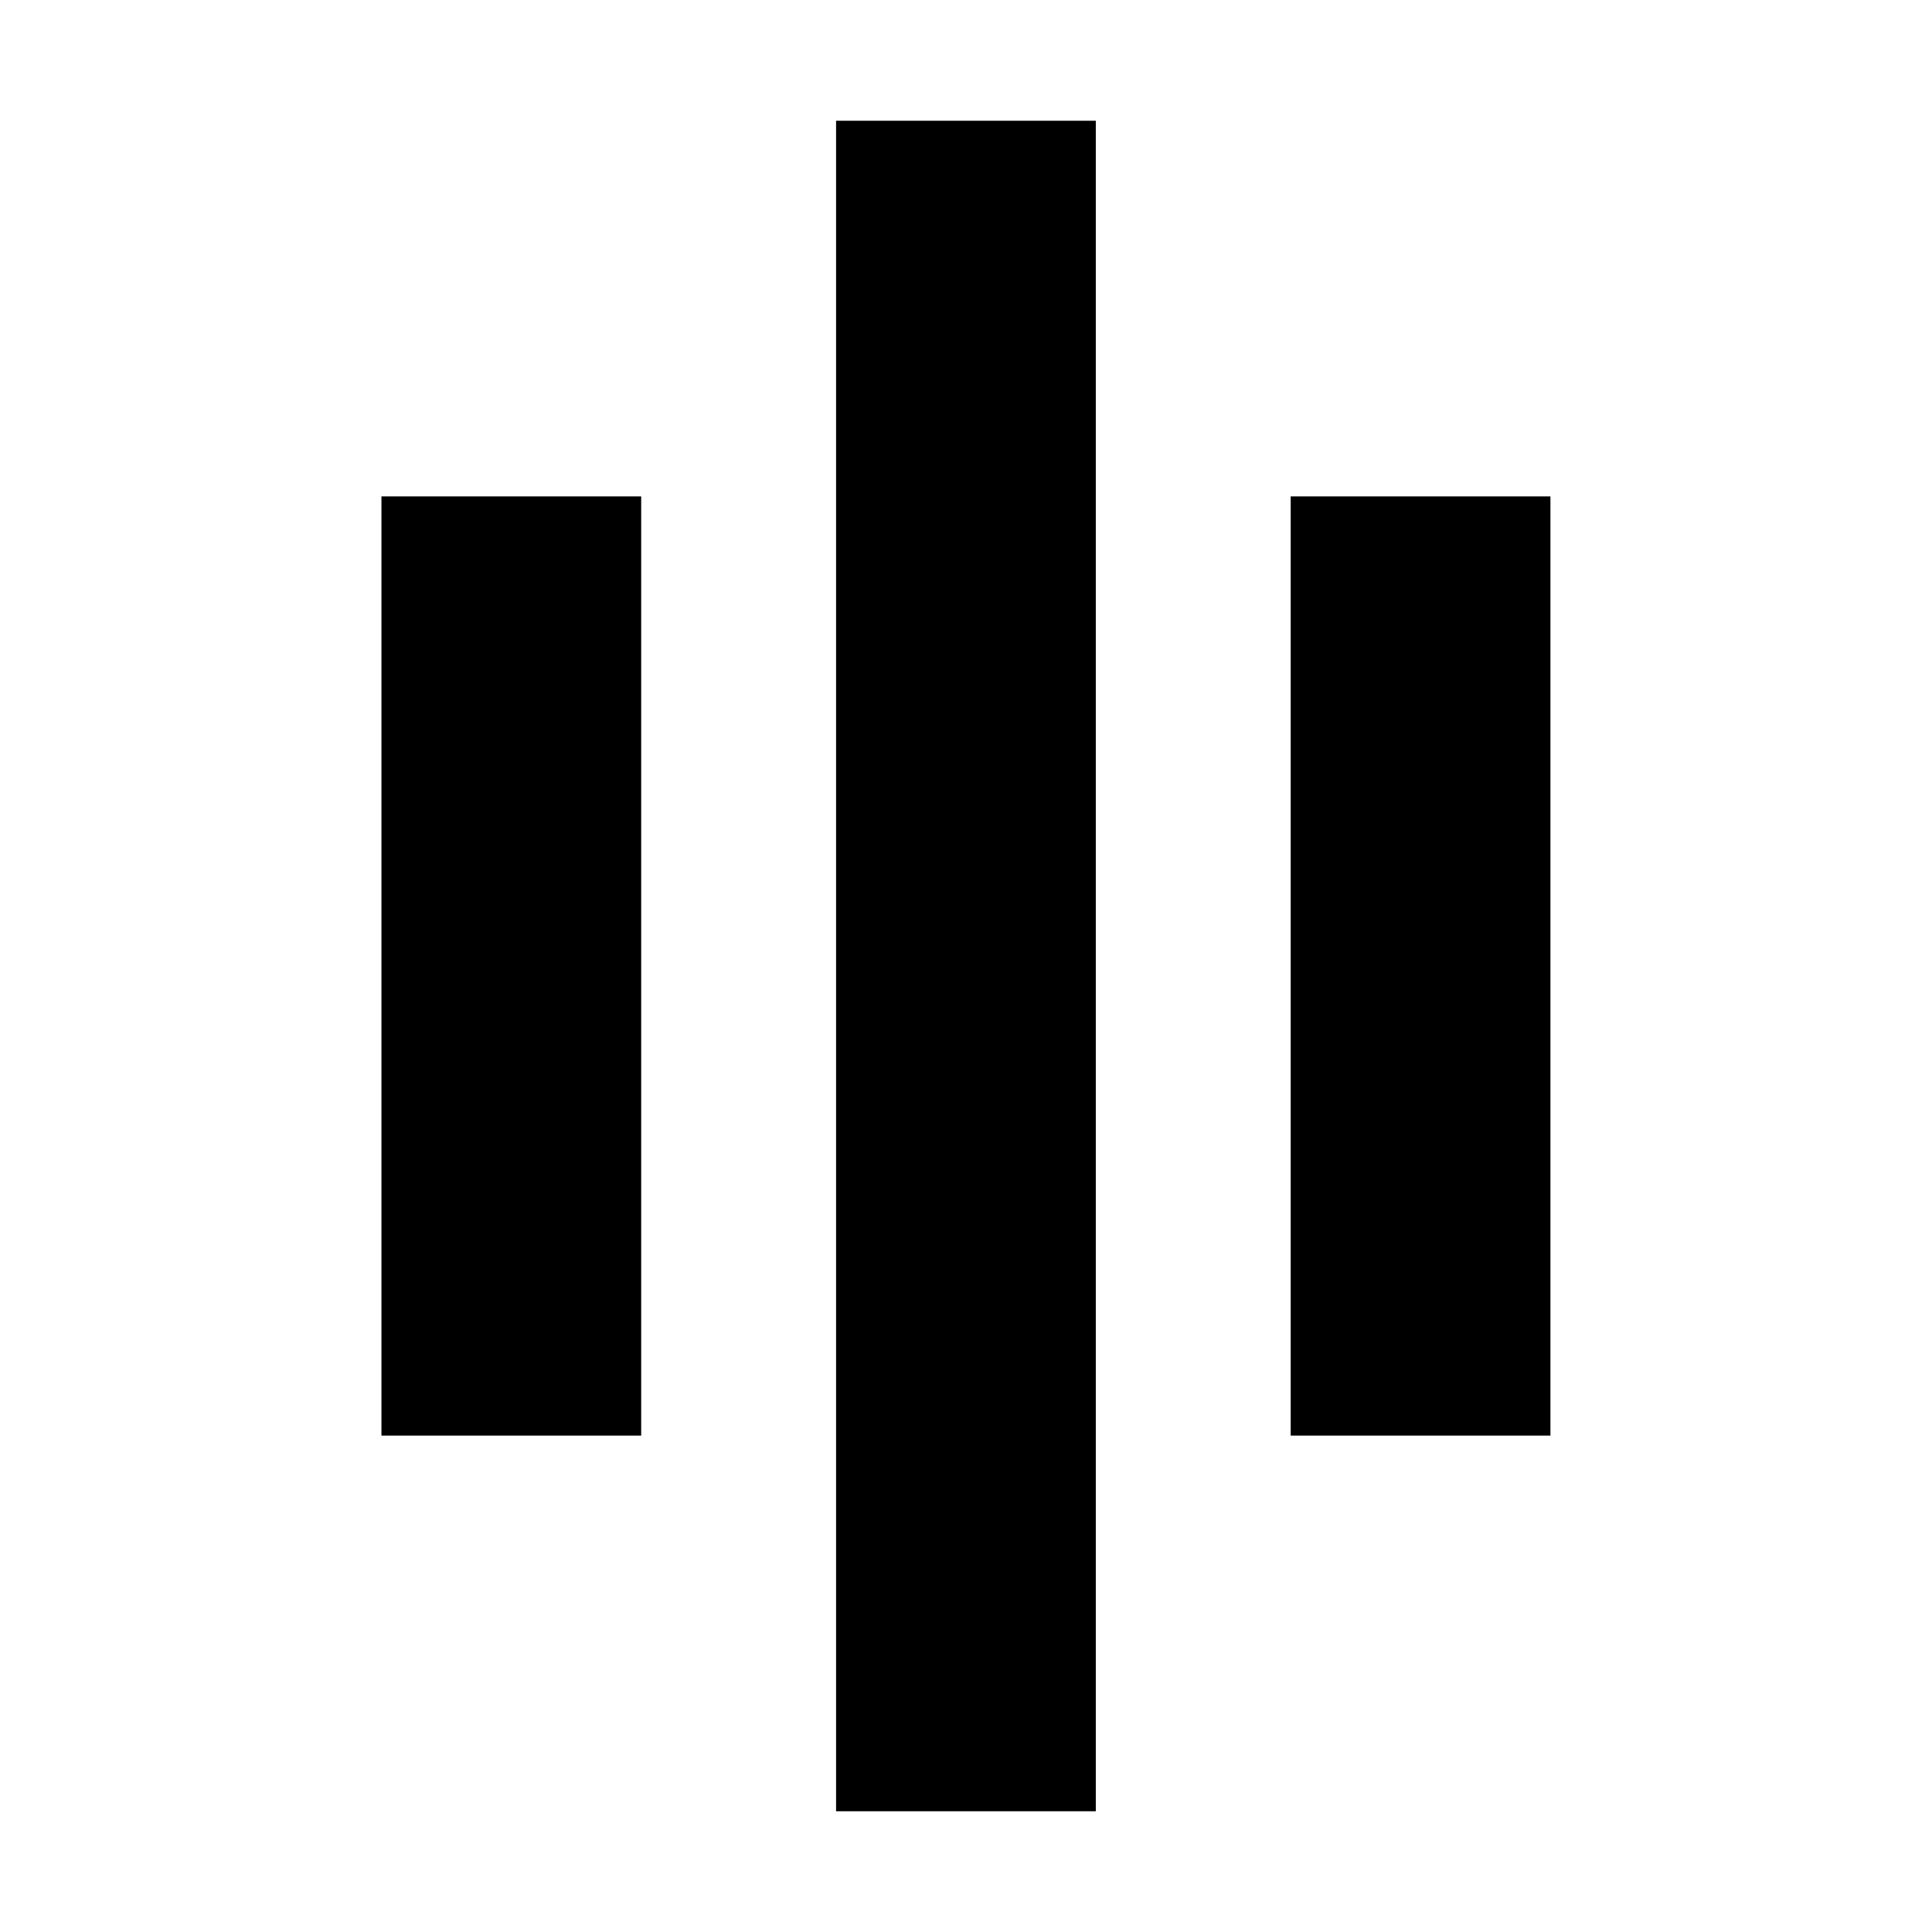
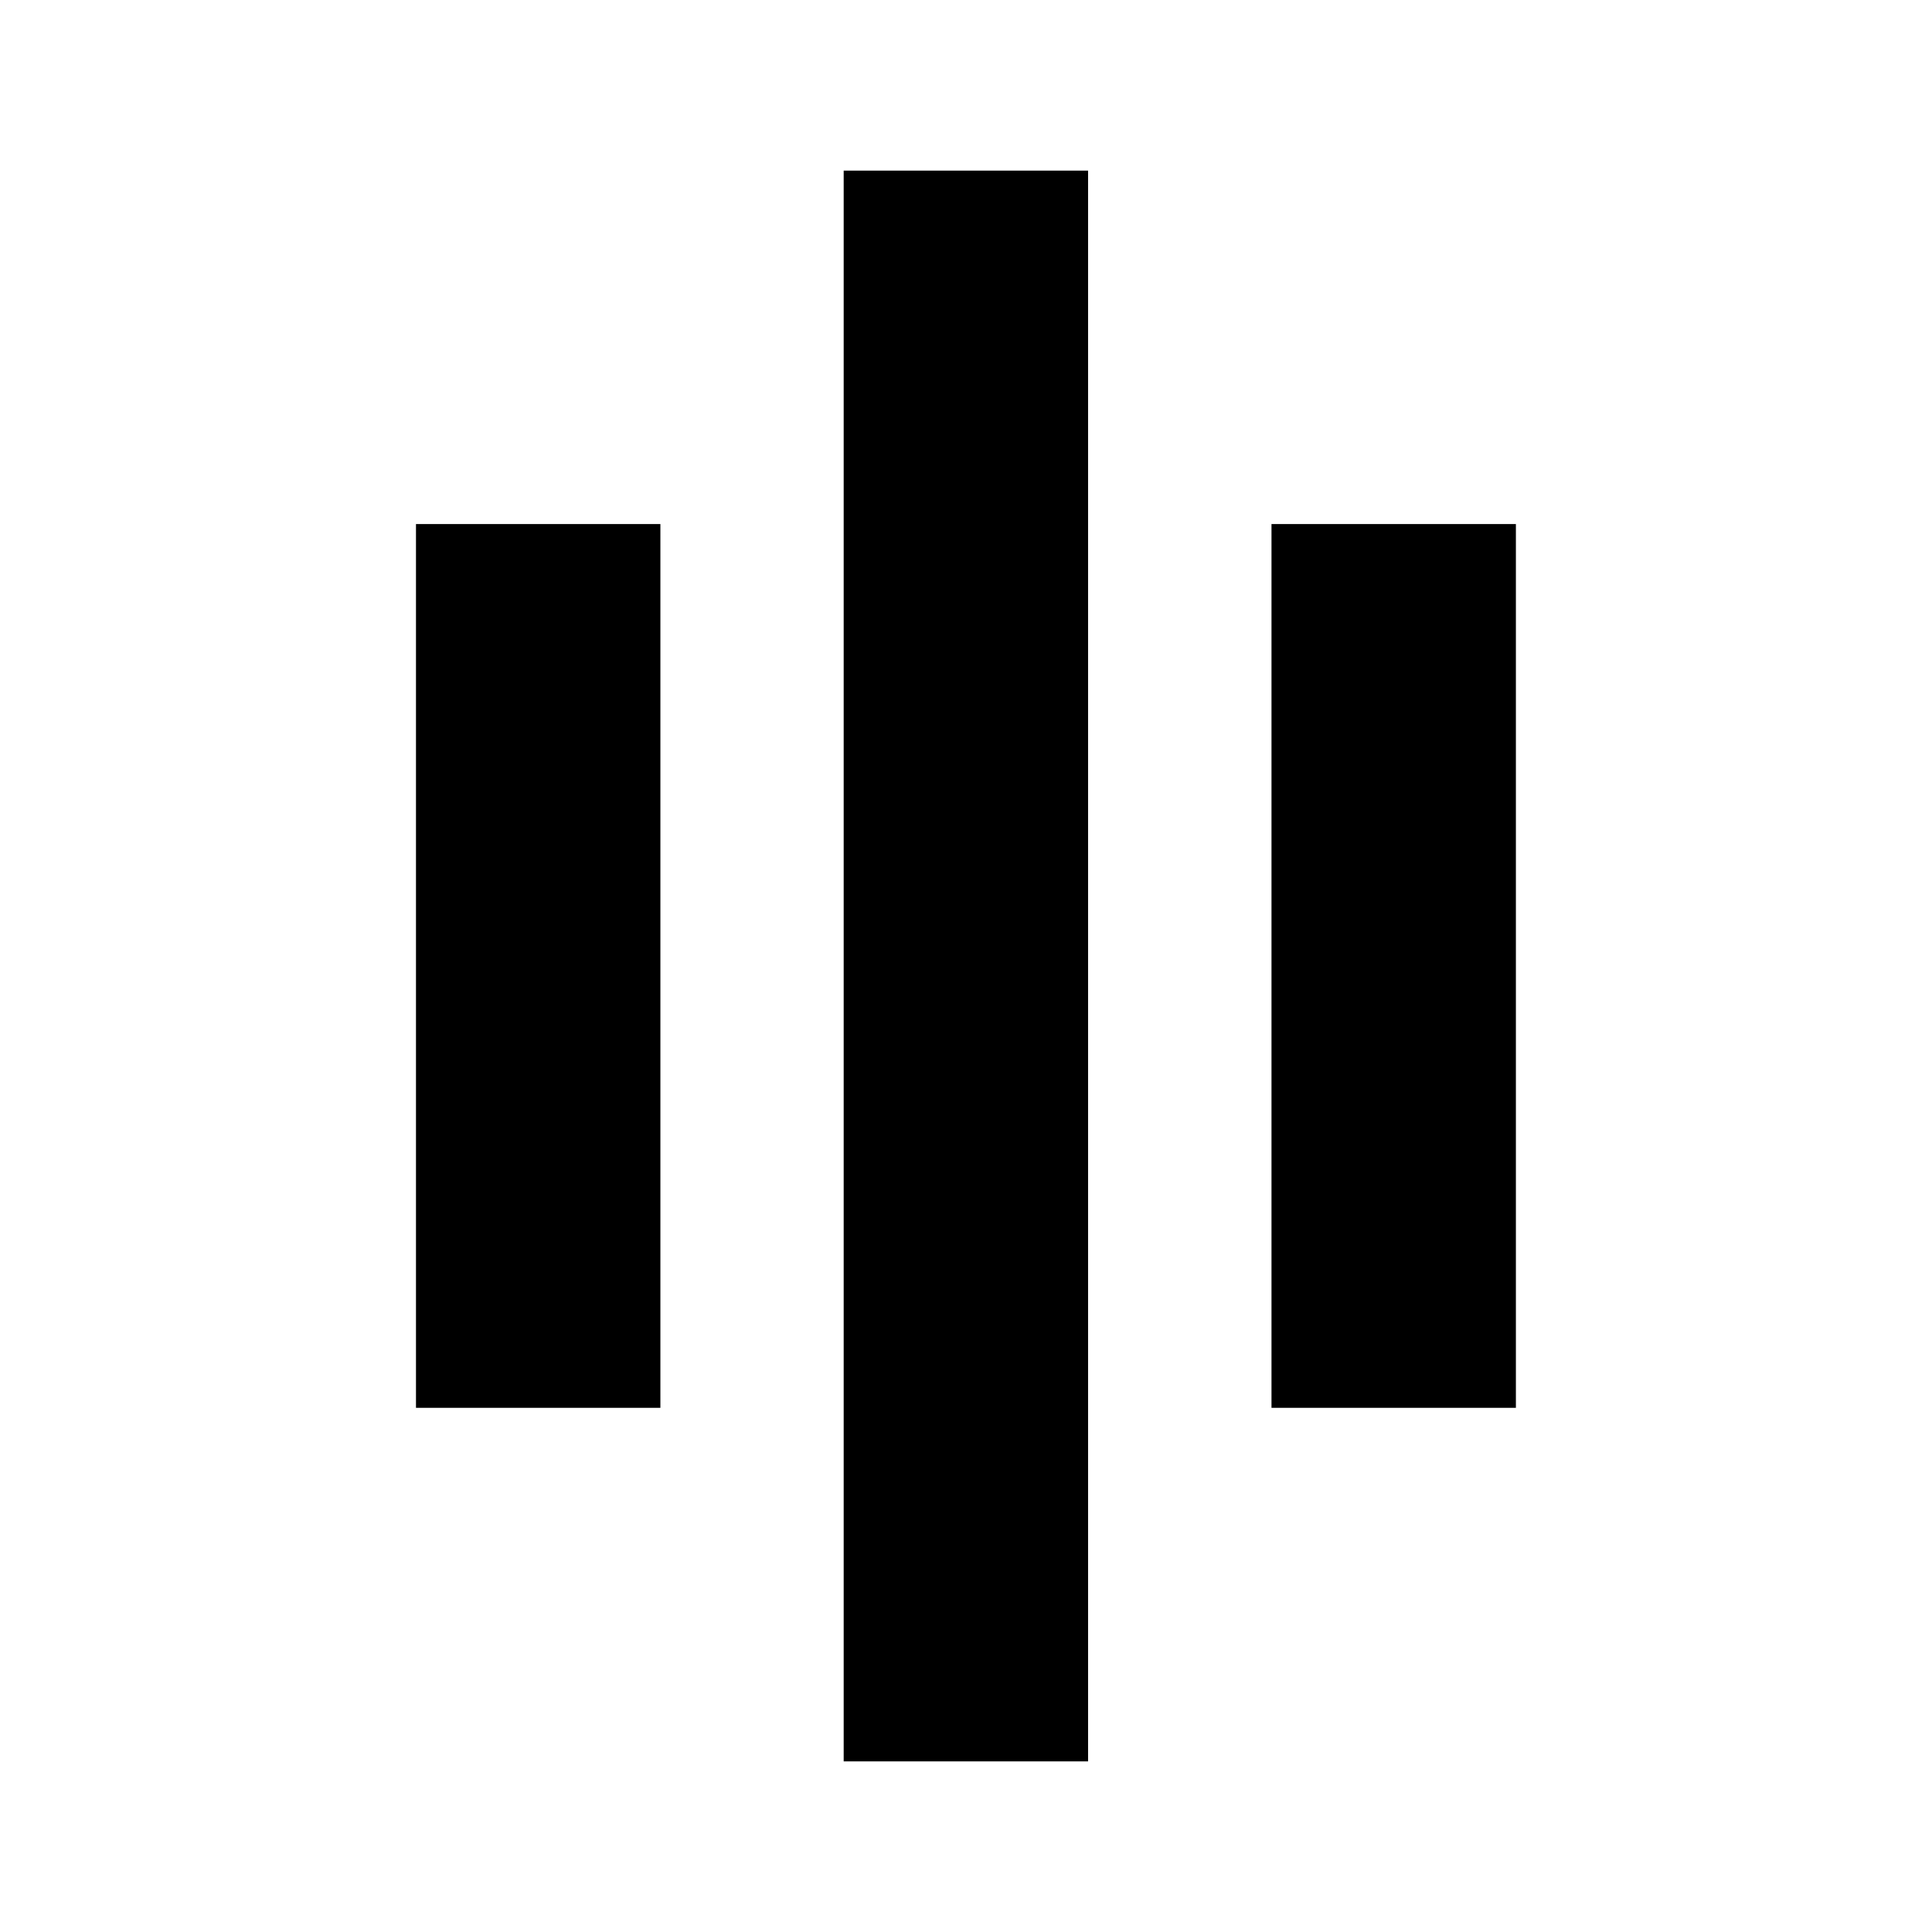
<svg xmlns="http://www.w3.org/2000/svg" viewBox="0 0 16 16" width="16" height="16">
  <g fill="#000000">
-     <rect x="3.159" y="4.111" width="2.151" height="7.778" />
-     <rect x="6.924" y="1.000" width="2.151" height="14.000" />
-     <rect x="10.689" y="4.111" width="2.151" height="7.778" />
+     <rect x="3.445" y="4.340" width="2.024" height="7.319" />
+     <rect x="6.987" y="1.413" width="2.024" height="13.174" />
+     <rect x="10.530" y="4.340" width="2.024" height="7.319" />
  </g>
</svg>
